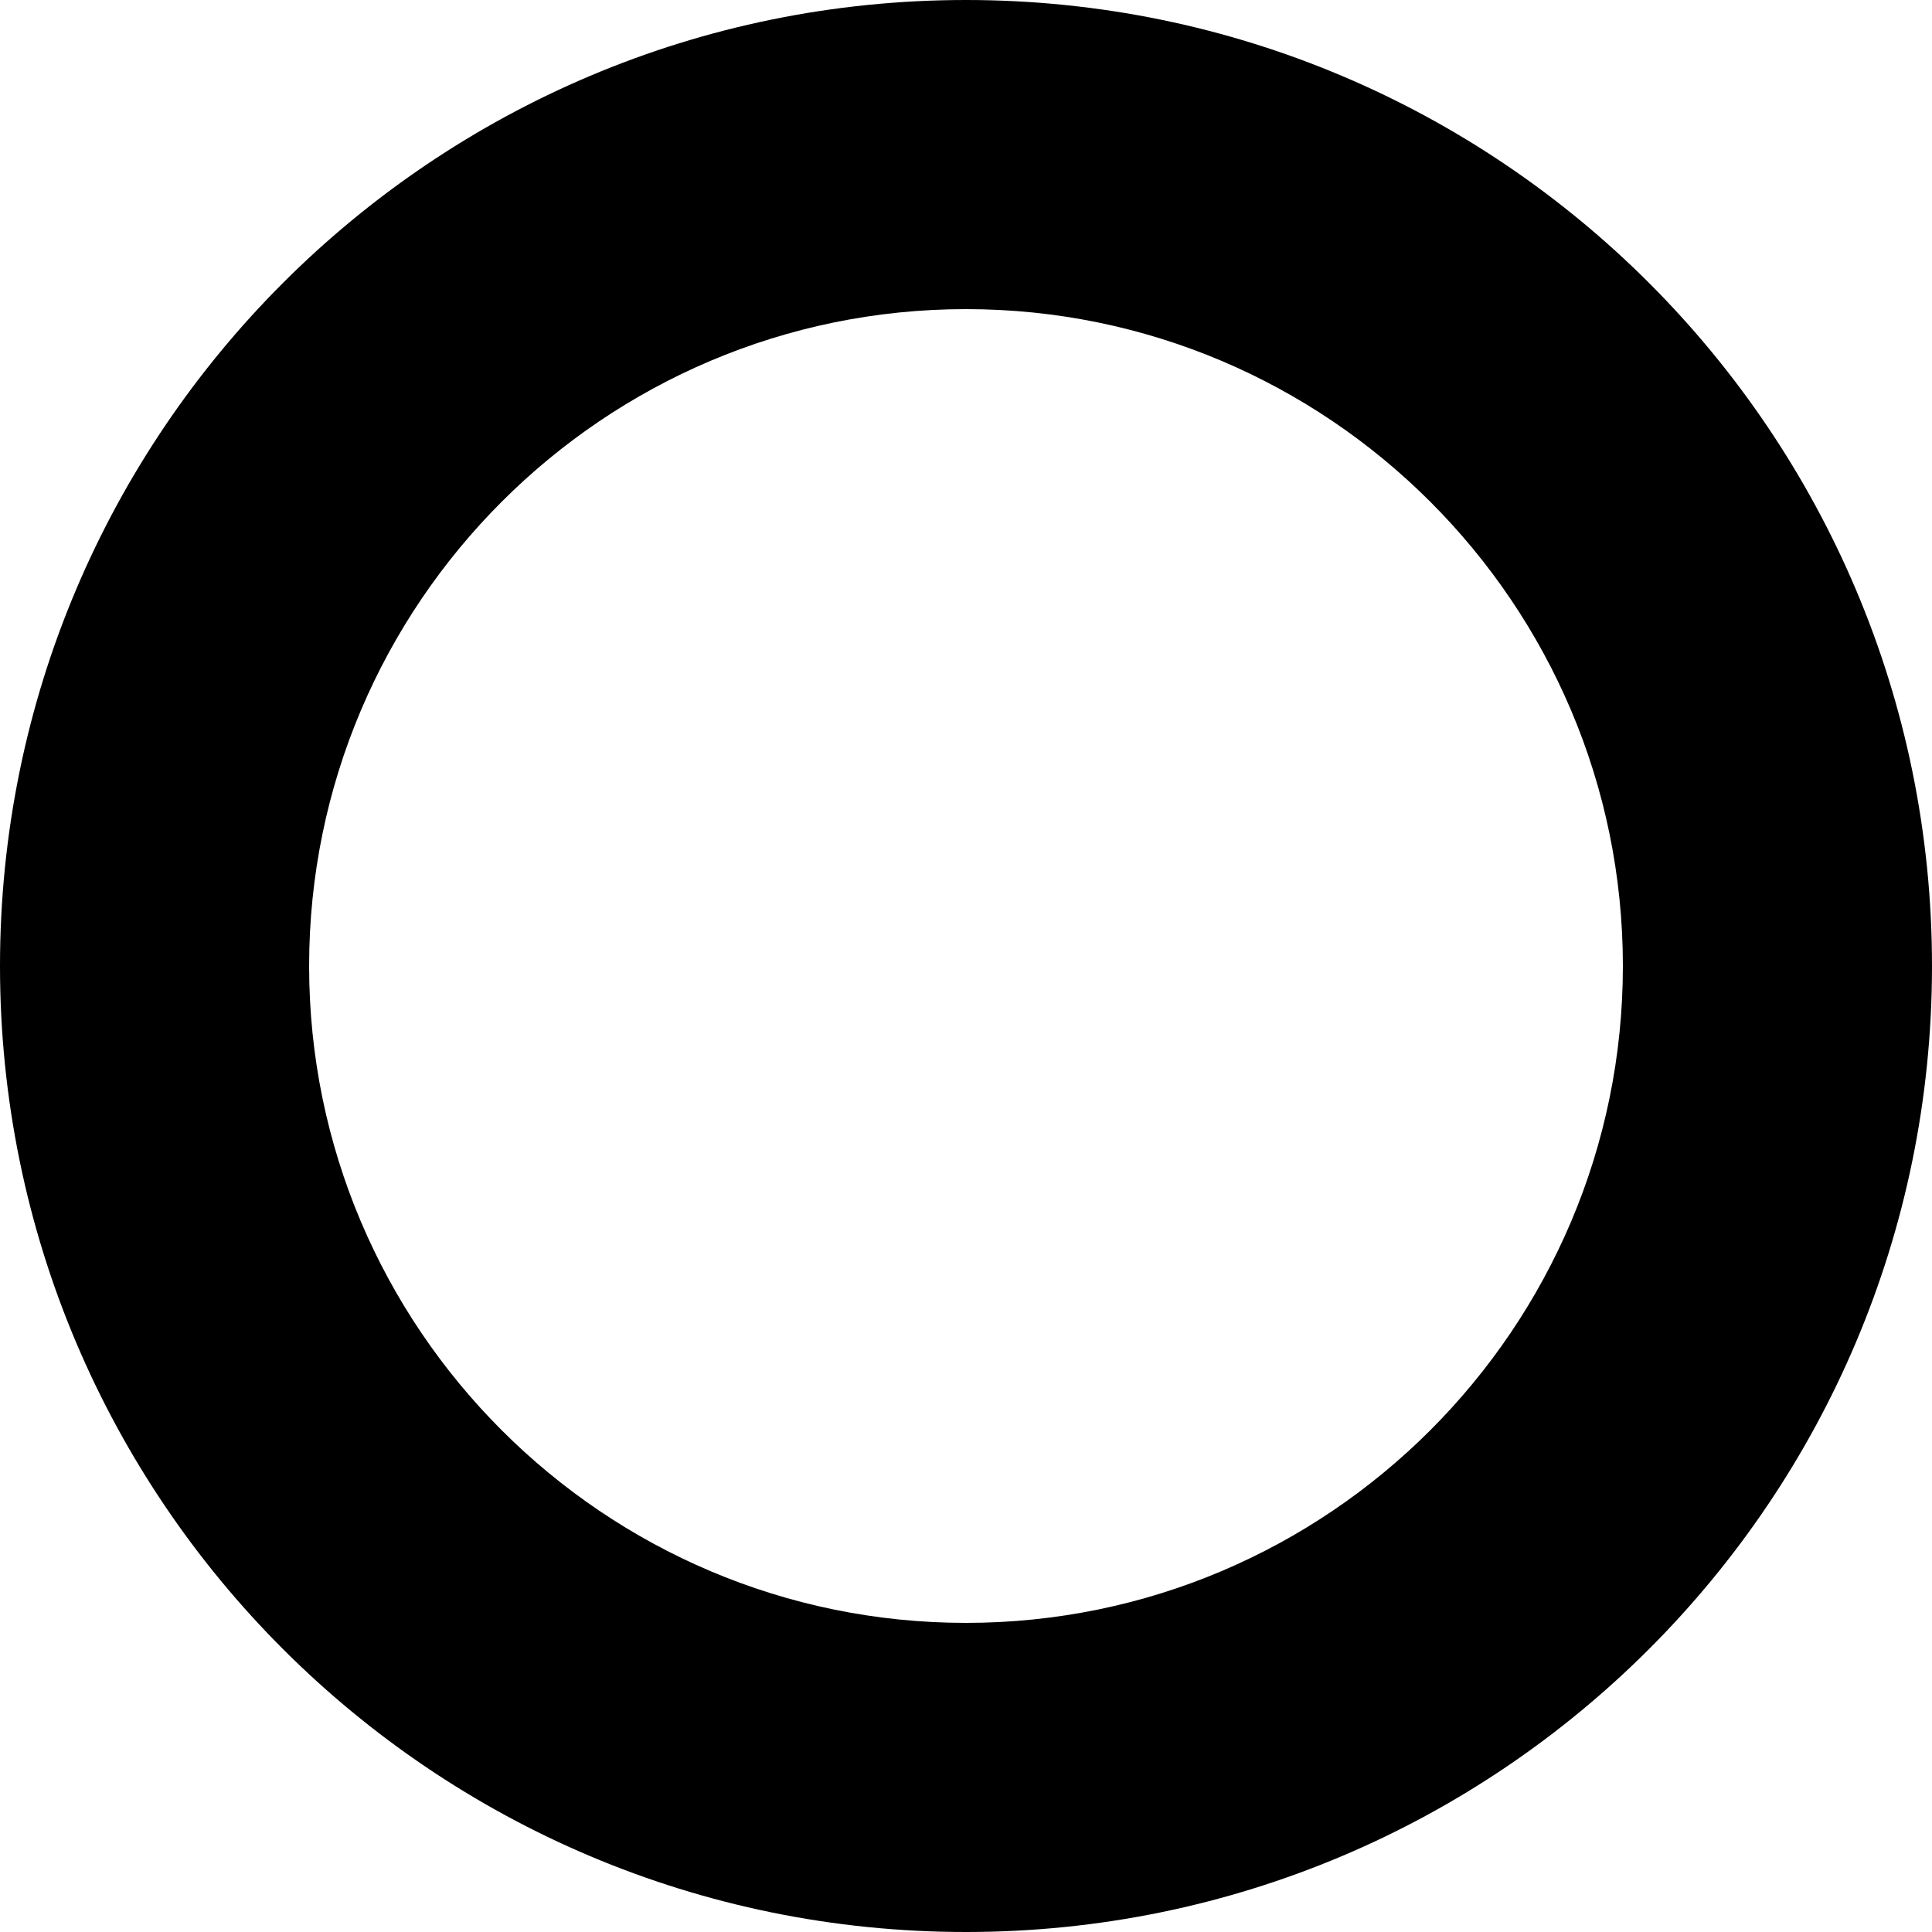
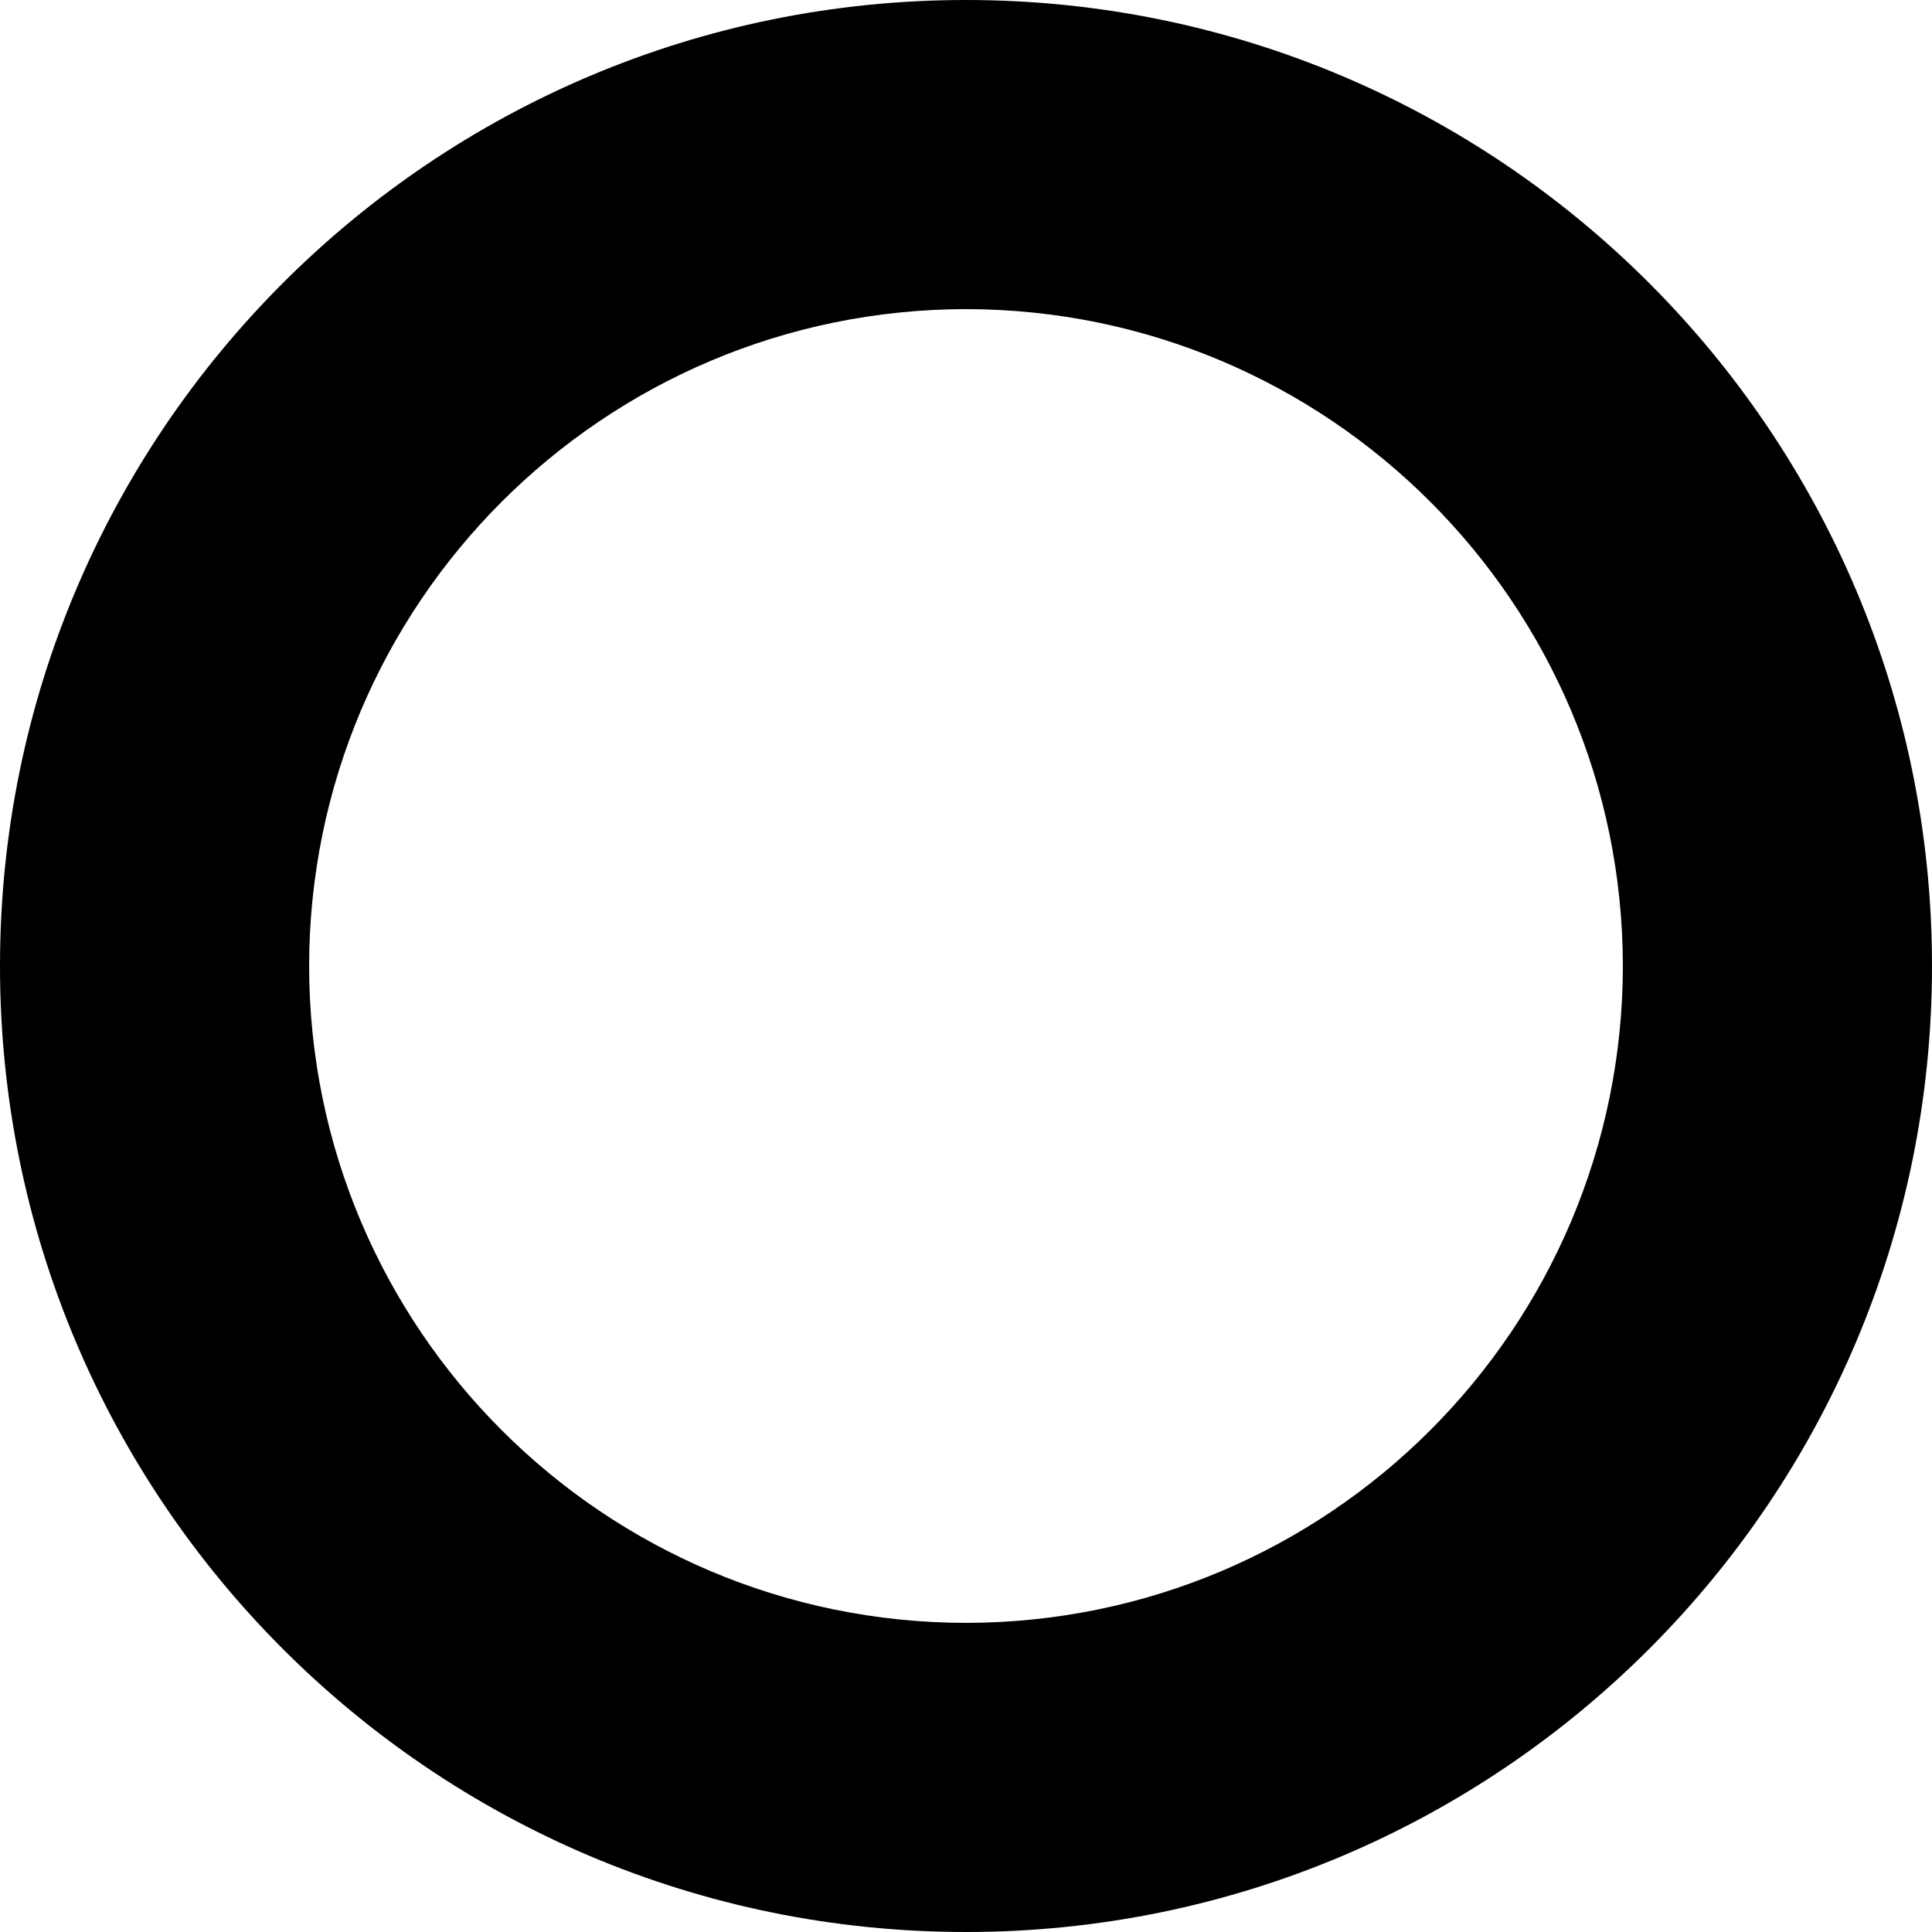
- <svg xmlns="http://www.w3.org/2000/svg" version="1.1" id="Layer_1" x="0px" y="0px" width="25px" height="25px" viewBox="0 0 25 25" enable-background="new 0 0 25 25" xml:space="preserve">
-   <path d="M12.5,4c4.687,0,8.5,3.813,8.5,8.5c0,4.687-3.813,8.5-8.5,8.5C7.813,21,4,17.187,4,12.5C4,7.813,7.813,4,12.5,4 M12.5,0  C5.597,0,0,5.597,0,12.5S5.597,25,12.5,25S25,19.403,25,12.5S19.403,0,12.5,0L12.5,0z" />
+ <svg xmlns="http://www.w3.org/2000/svg" width="25" height="25">
+   <path d="M12.5 4a8.51 8.51 0 0 1 8.5 8.5 8.51 8.51 0 0 1-8.5 8.5A8.51 8.51 0 0 1 4 12.5 8.51 8.51 0 0 1 12.5 4m0-4C5.597 0 0 5.597 0 12.5S5.597 25 12.5 25 25 19.403 25 12.5 19.403 0 12.5 0z" />
</svg>
